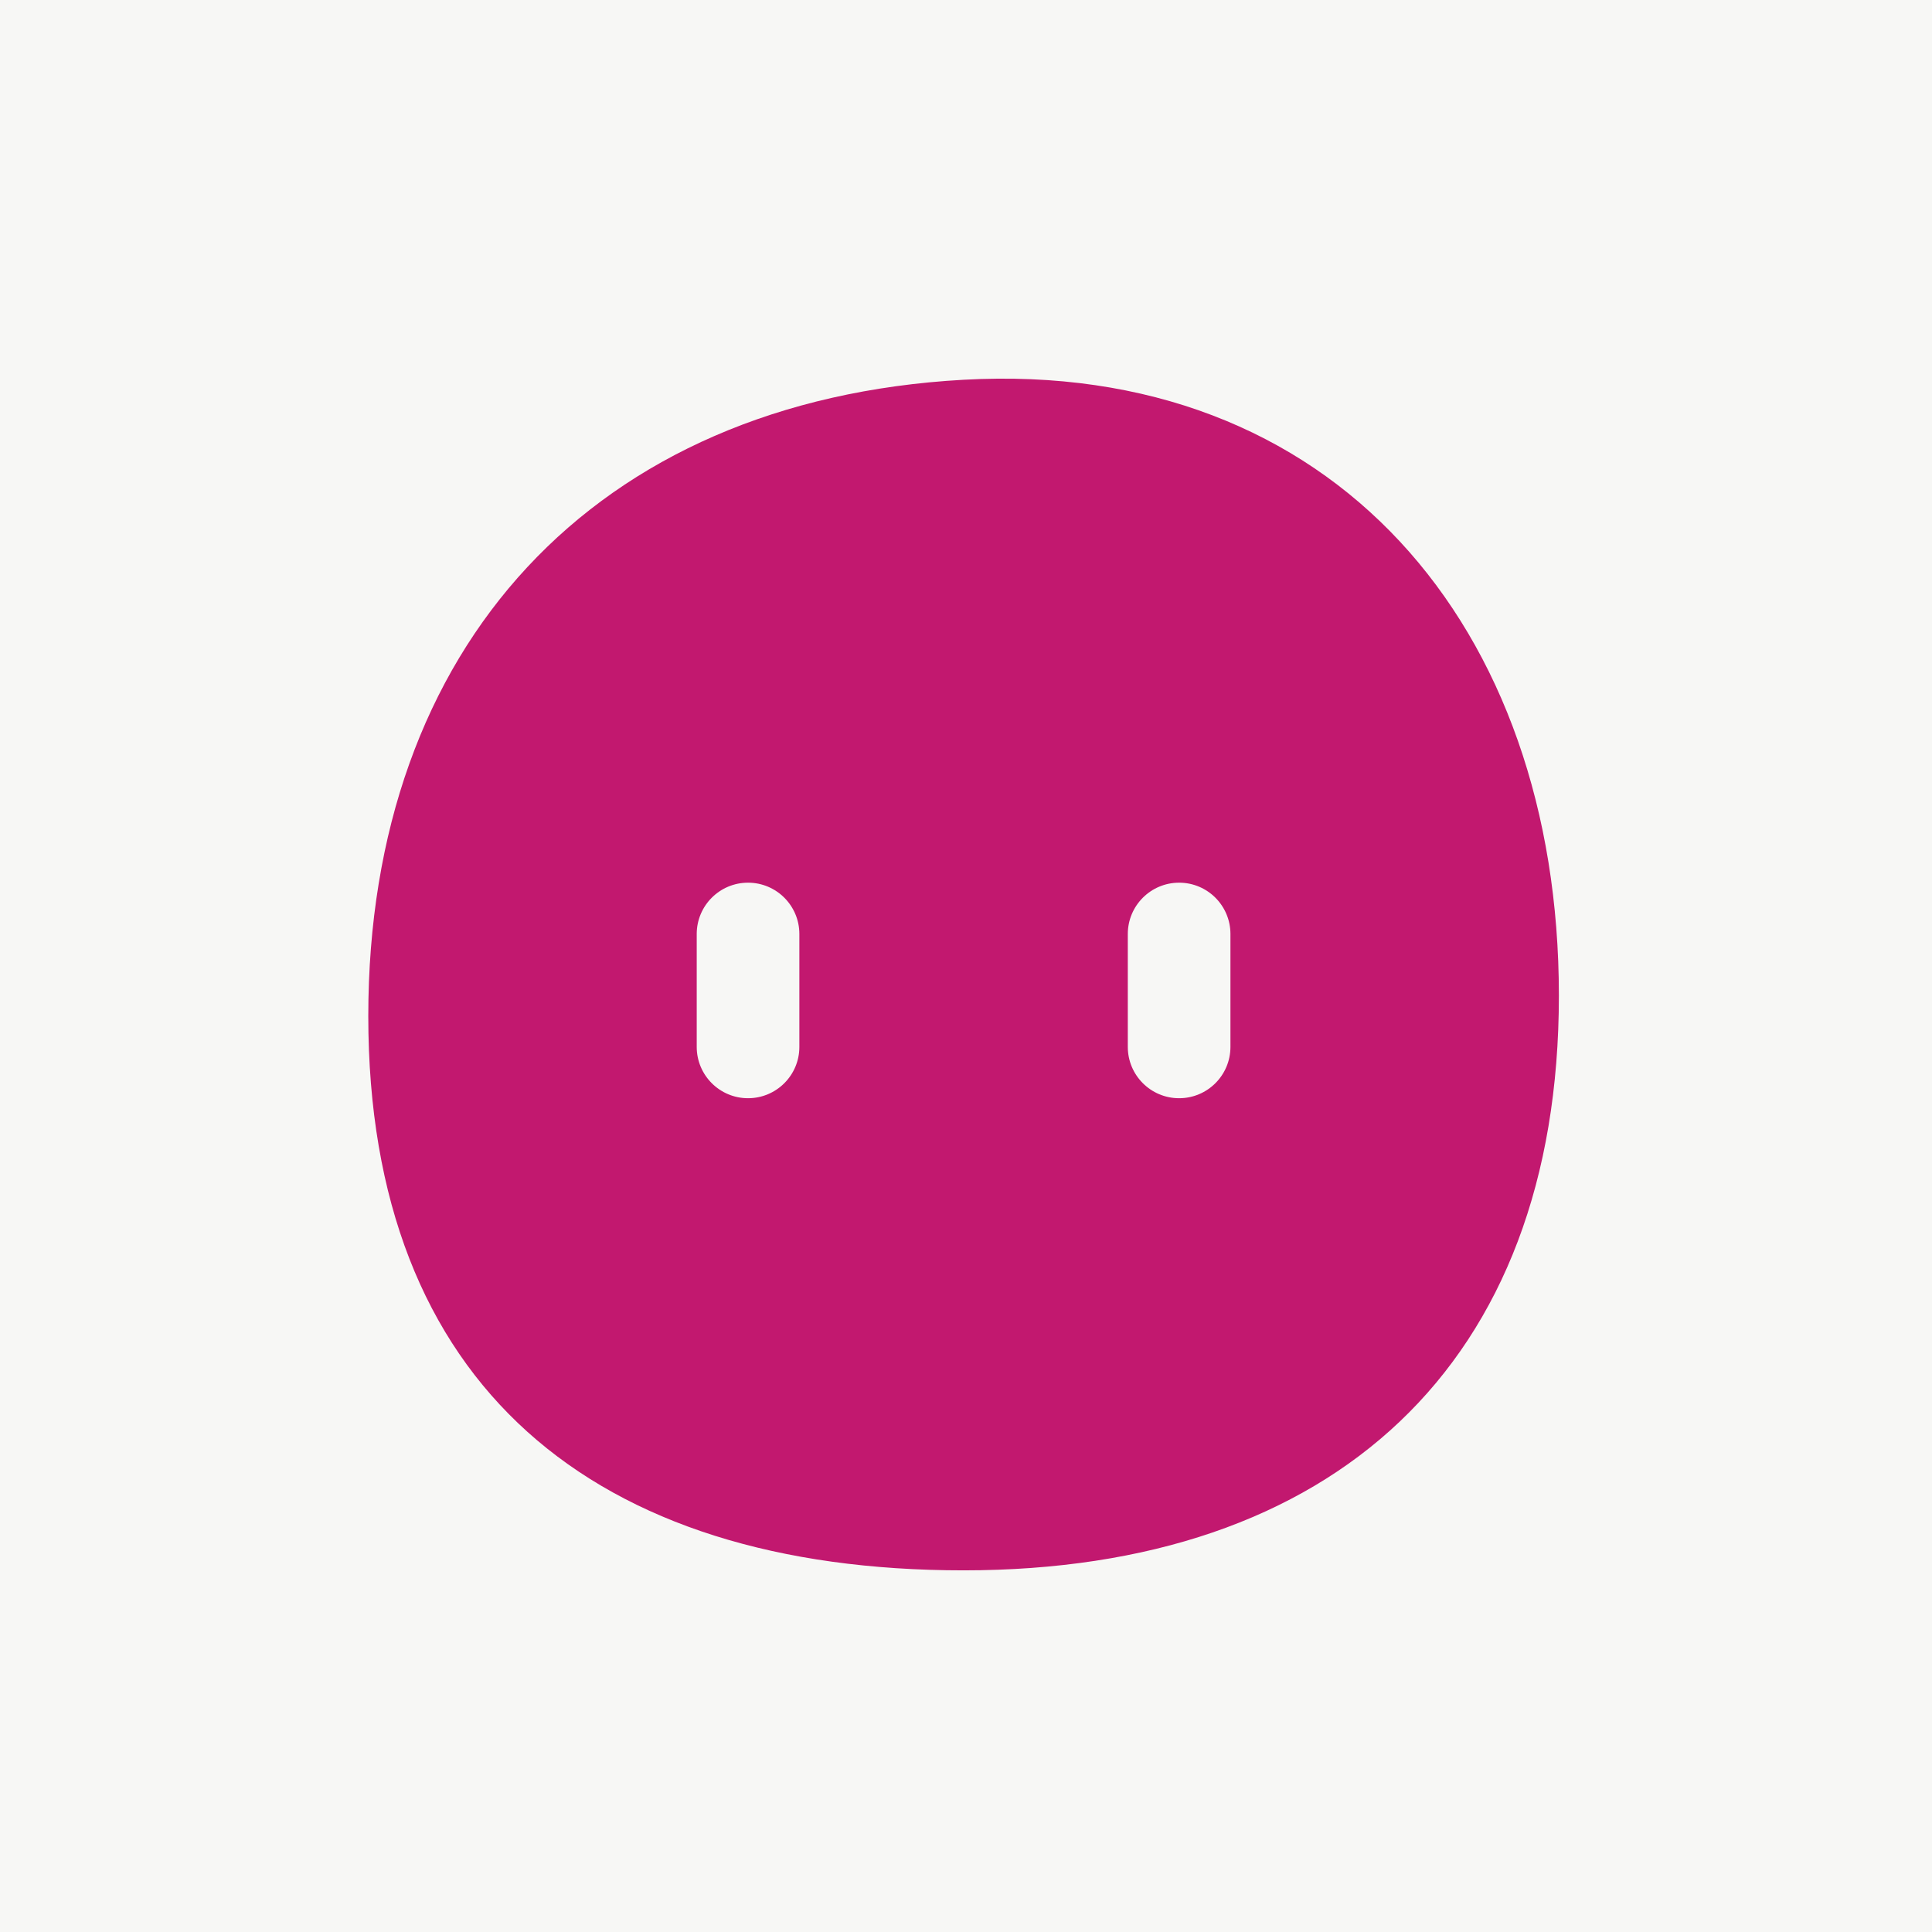
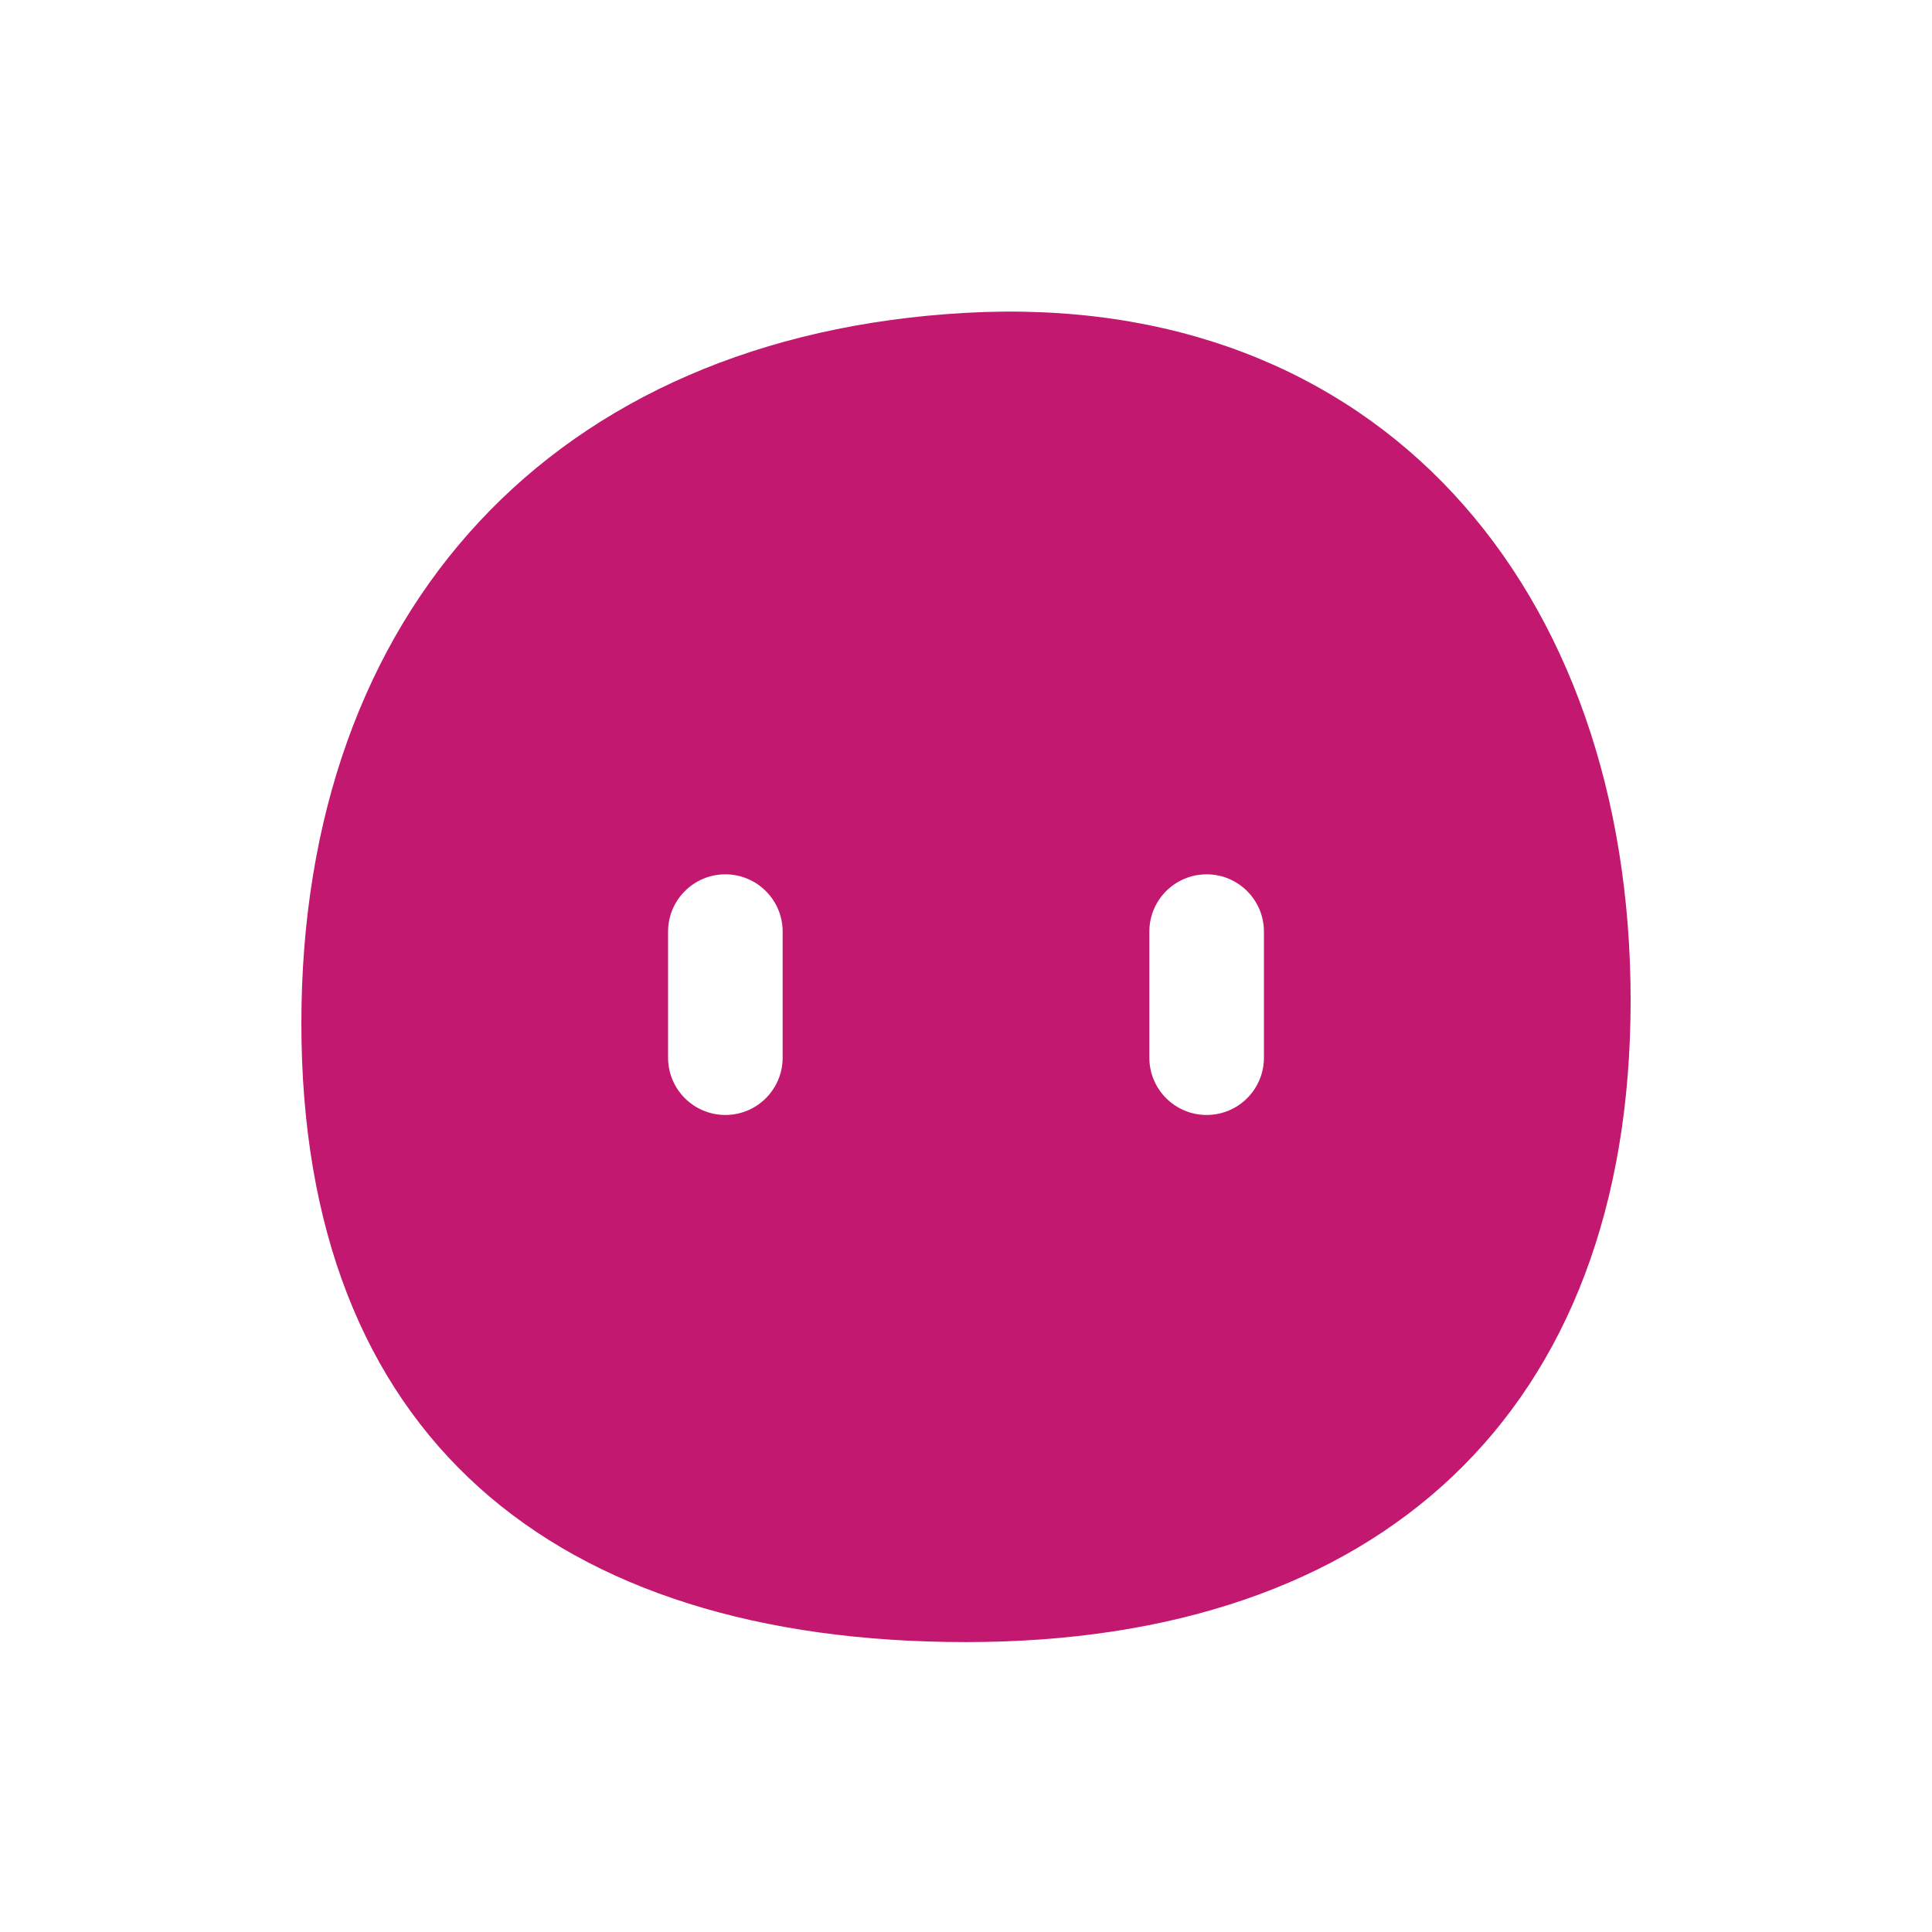
- <svg xmlns="http://www.w3.org/2000/svg" viewBox="0 0 64 64">
-   <rect width="64" height="64" fill="#F7F7F5" />
-   <g transform="translate(12.2 11.9) scale(0.34) translate(-62 -40)">
-     <path d="M120,42C156,40 178,66 178,102C178,138 156,158 120,158C84,158 62,140 62,104C62,68 84,44 120,42Z" fill="#C2186F" />
-     <rect x="94" y="91" width="10" height="21" rx="5" fill="#F7F7F5" />
-     <rect x="136" y="91" width="10" height="21" rx="5" fill="#F7F7F5" />
-   </g>
+ <svg xmlns="http://www.w3.org/2000/svg" viewBox="35.7 14.7 168.6 168.6">
+   <path fill="#C2186F" fill-rule="evenodd" d="M120,42C156,40 178,66 178,102C178,138 156,158 120,158C84,158 62,140 62,104C62,68 84,44 120,42ZM99,91A5,5 0 0 0 94,96V107A5,5 0 0 0 104,107V96A5,5 0 0 0 99,91ZM141,91A5,5 0 0 0 136,96V107A5,5 0 0 0 146,107V96A5,5 0 0 0 141,91Z" />
</svg>
